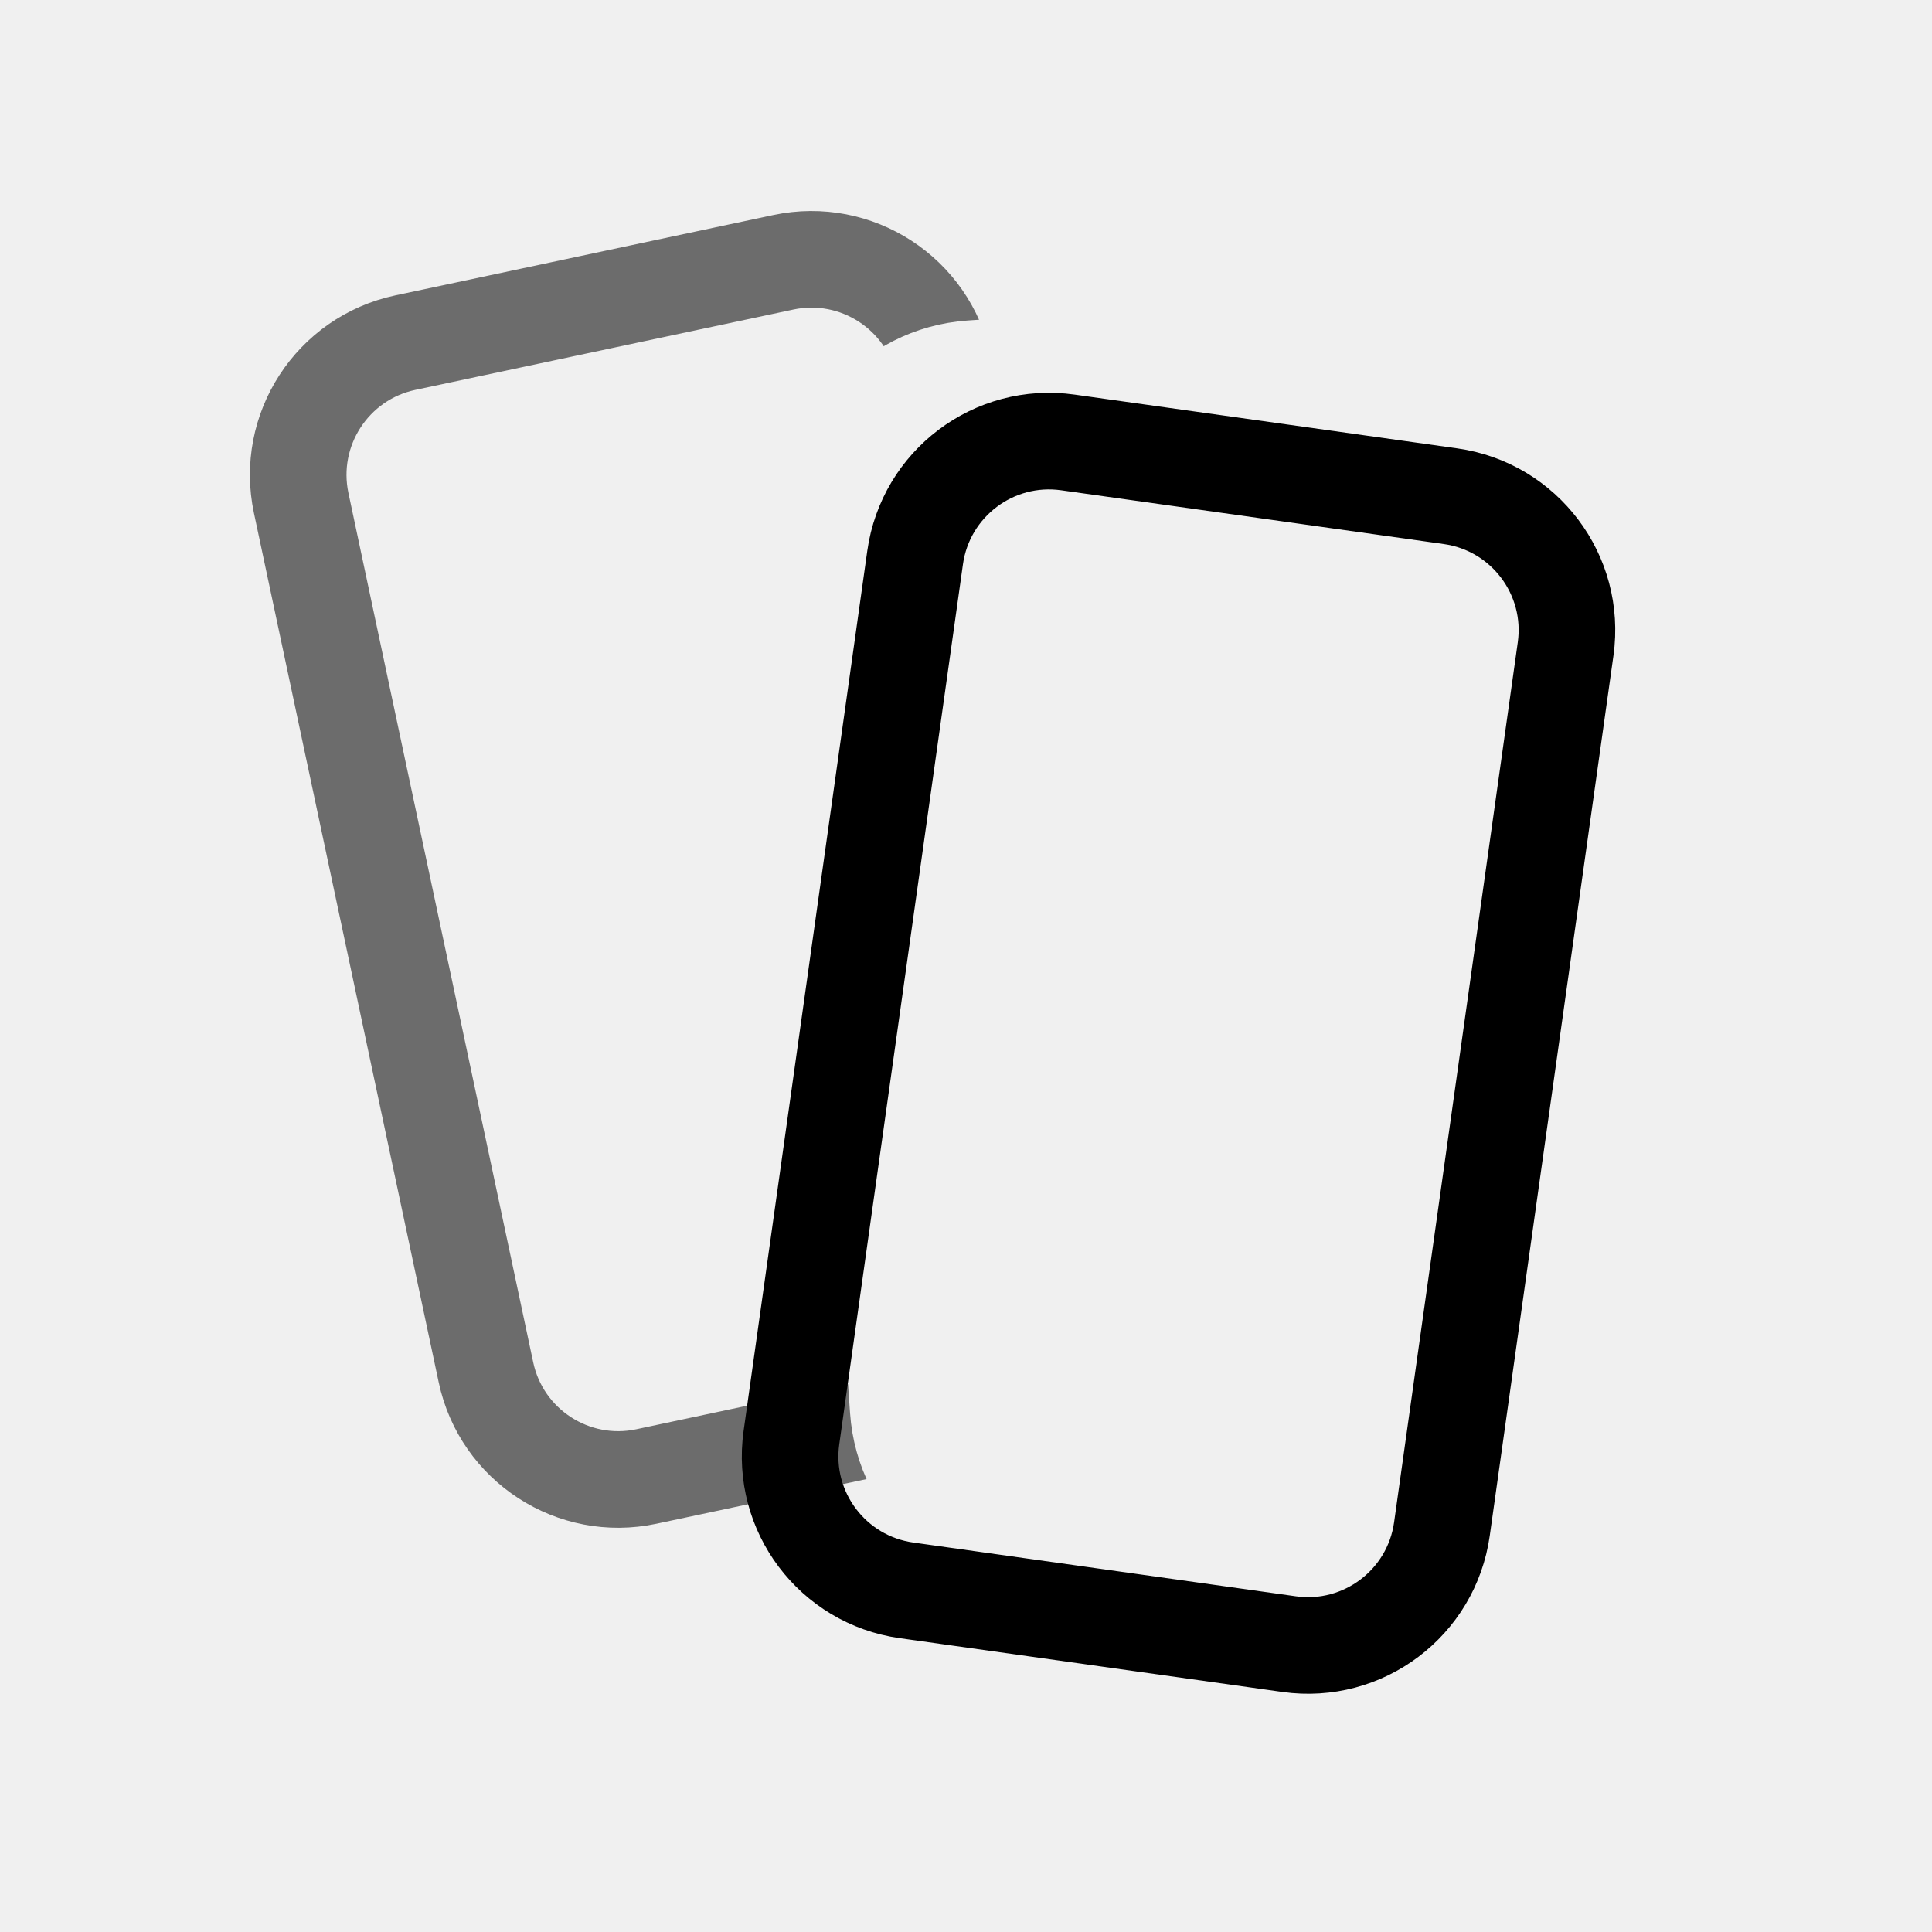
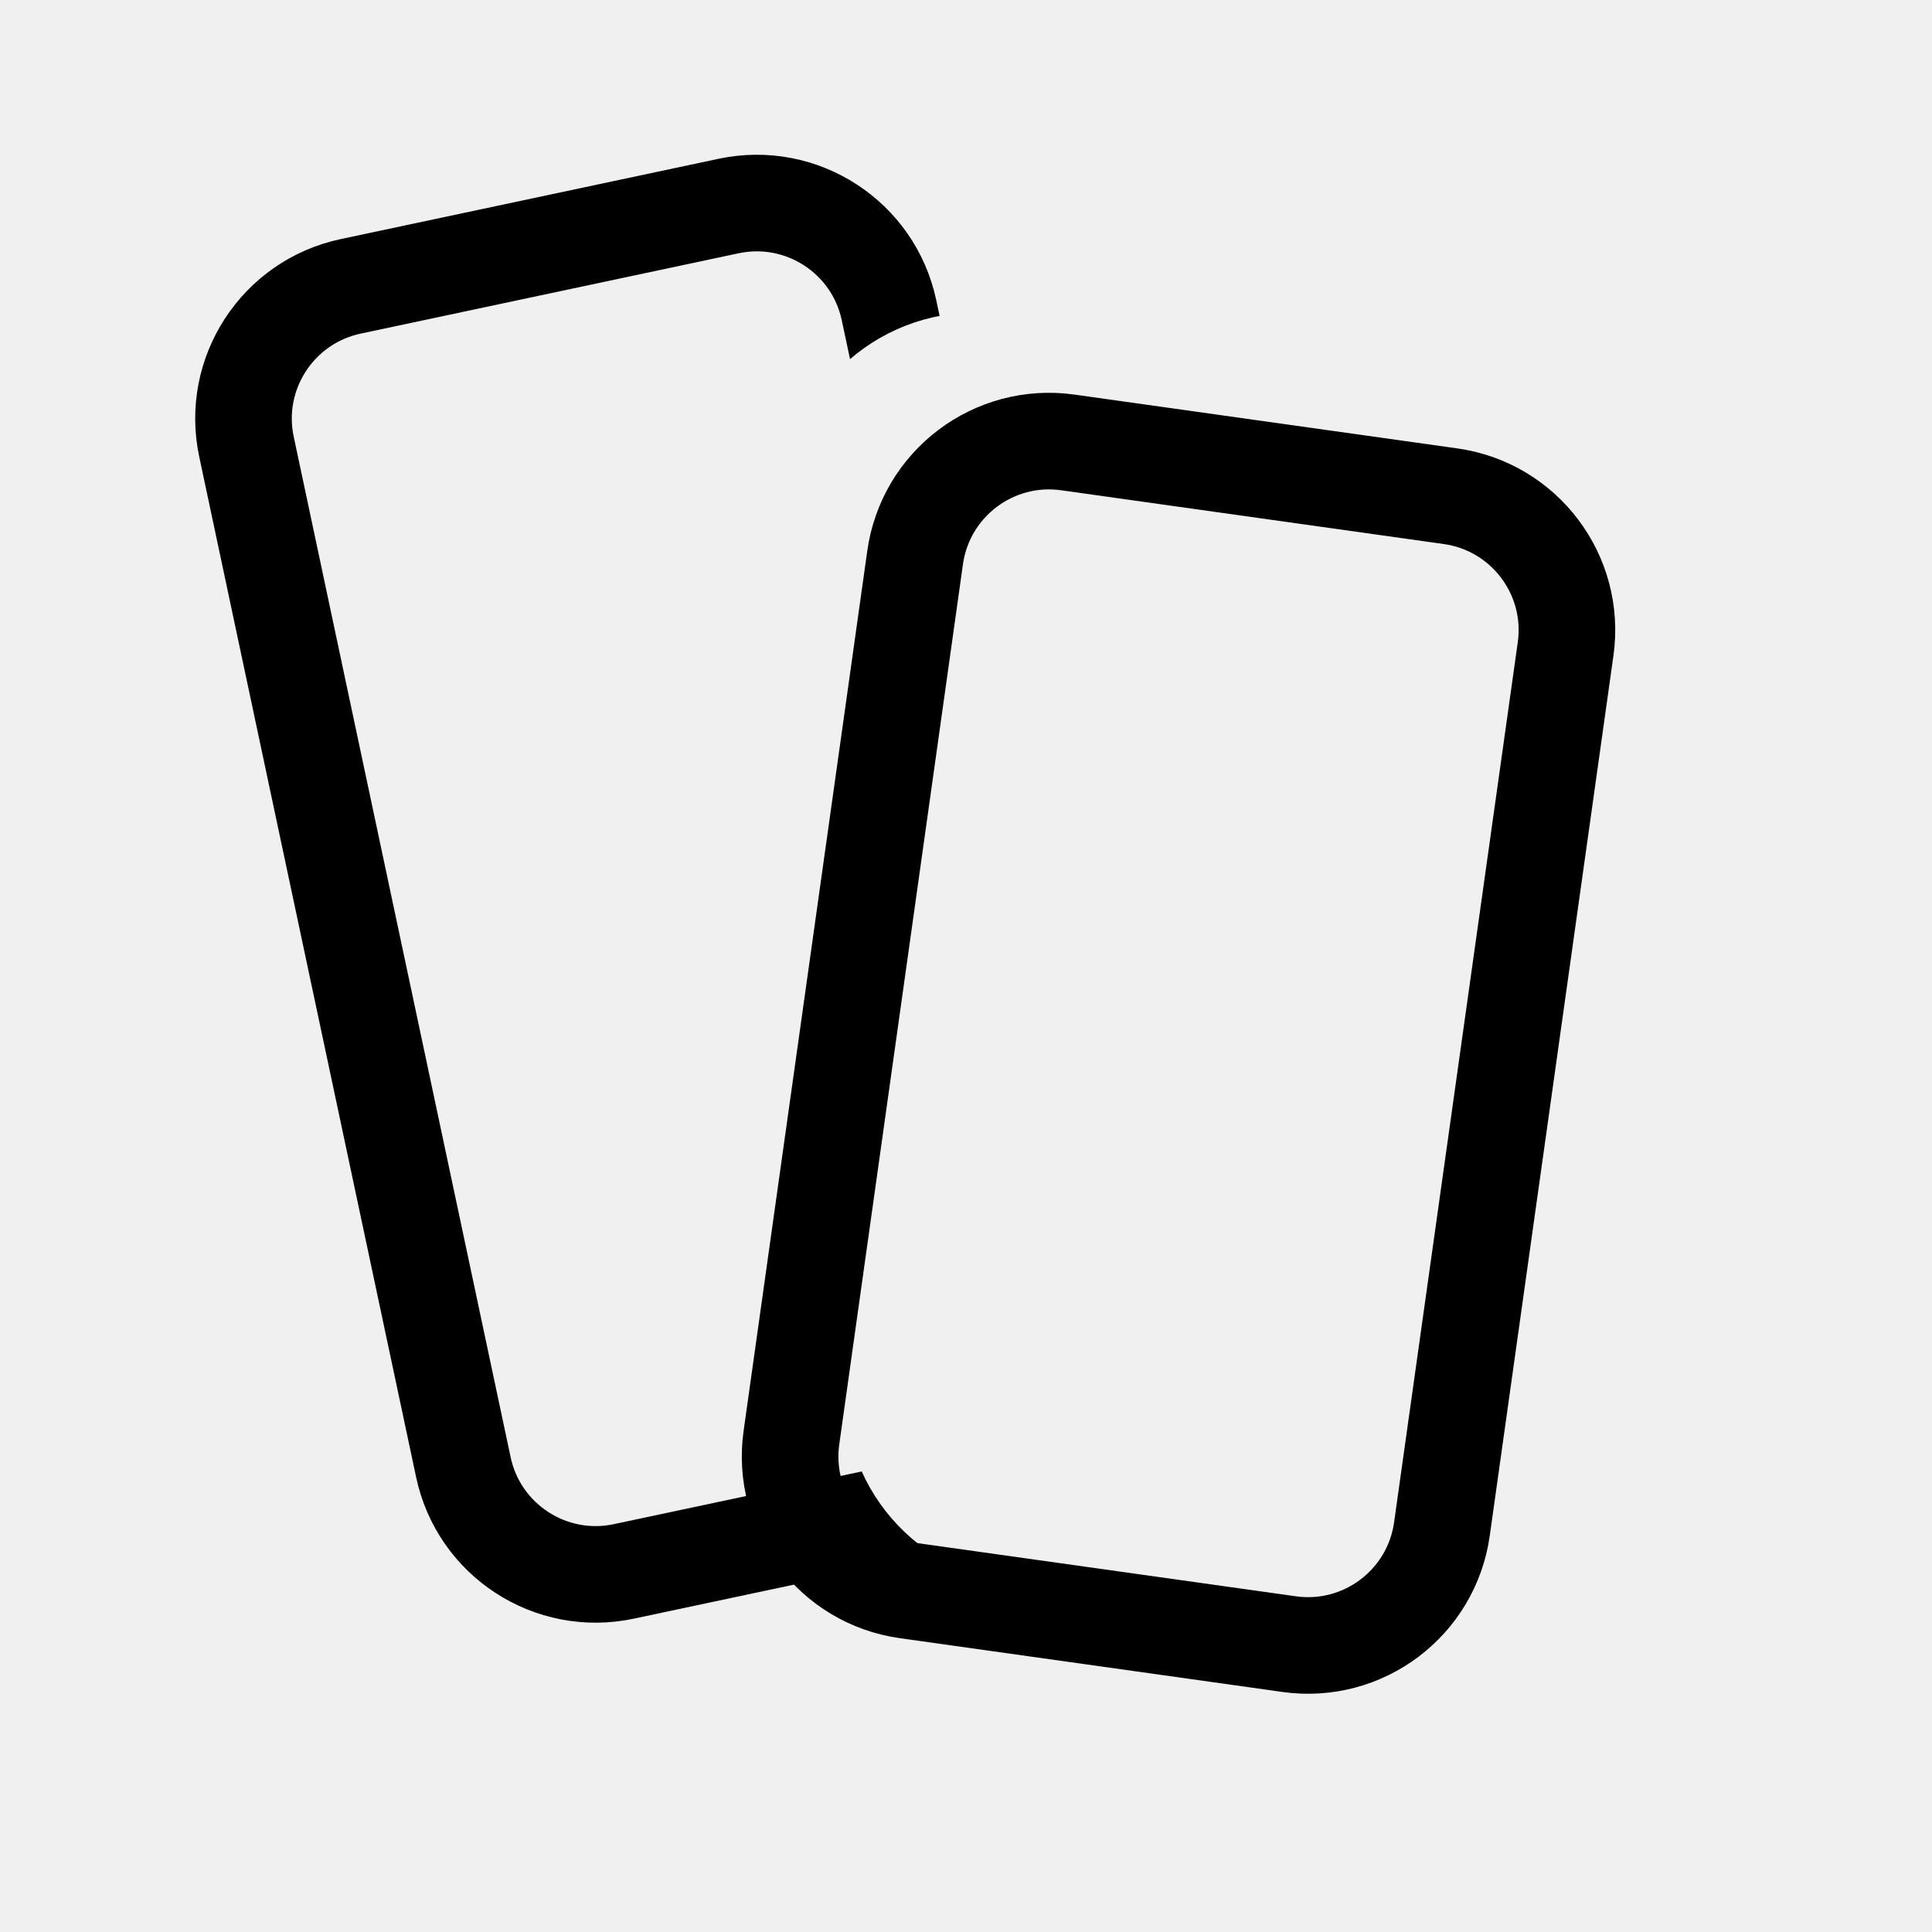
<svg xmlns="http://www.w3.org/2000/svg" viewBox="0 0 100 100">
  <defs>
    <mask id="card-mask" maskUnits="userSpaceOnUse" x="0" y="0" width="100" height="100">
      <rect x="0" y="0" width="100" height="100" fill="#ffffff" />
      <rect x="44" y="24" width="34" height="60" rx="7" transform="rotate(8 61 54)" fill="#000000" stroke="#000000" stroke-width="6" />
    </mask>
  </defs>
  <g fill="none" stroke="#000000" stroke-width="5" stroke-linejoin="round">
-     <rect x="20" y="15" width="34" height="60" rx="7" transform="rotate(-12 37 45)" opacity="0.55" mask="url(#card-mask)" />
+     <rect x="18" y="12" width="34" height="68" rx="7" transform="rotate(-12 35 46)" mask="url(#card-mask)" />
    <rect x="44" y="24" width="34" height="60" rx="7" transform="rotate(8 61 54)" />
  </g>
</svg>
